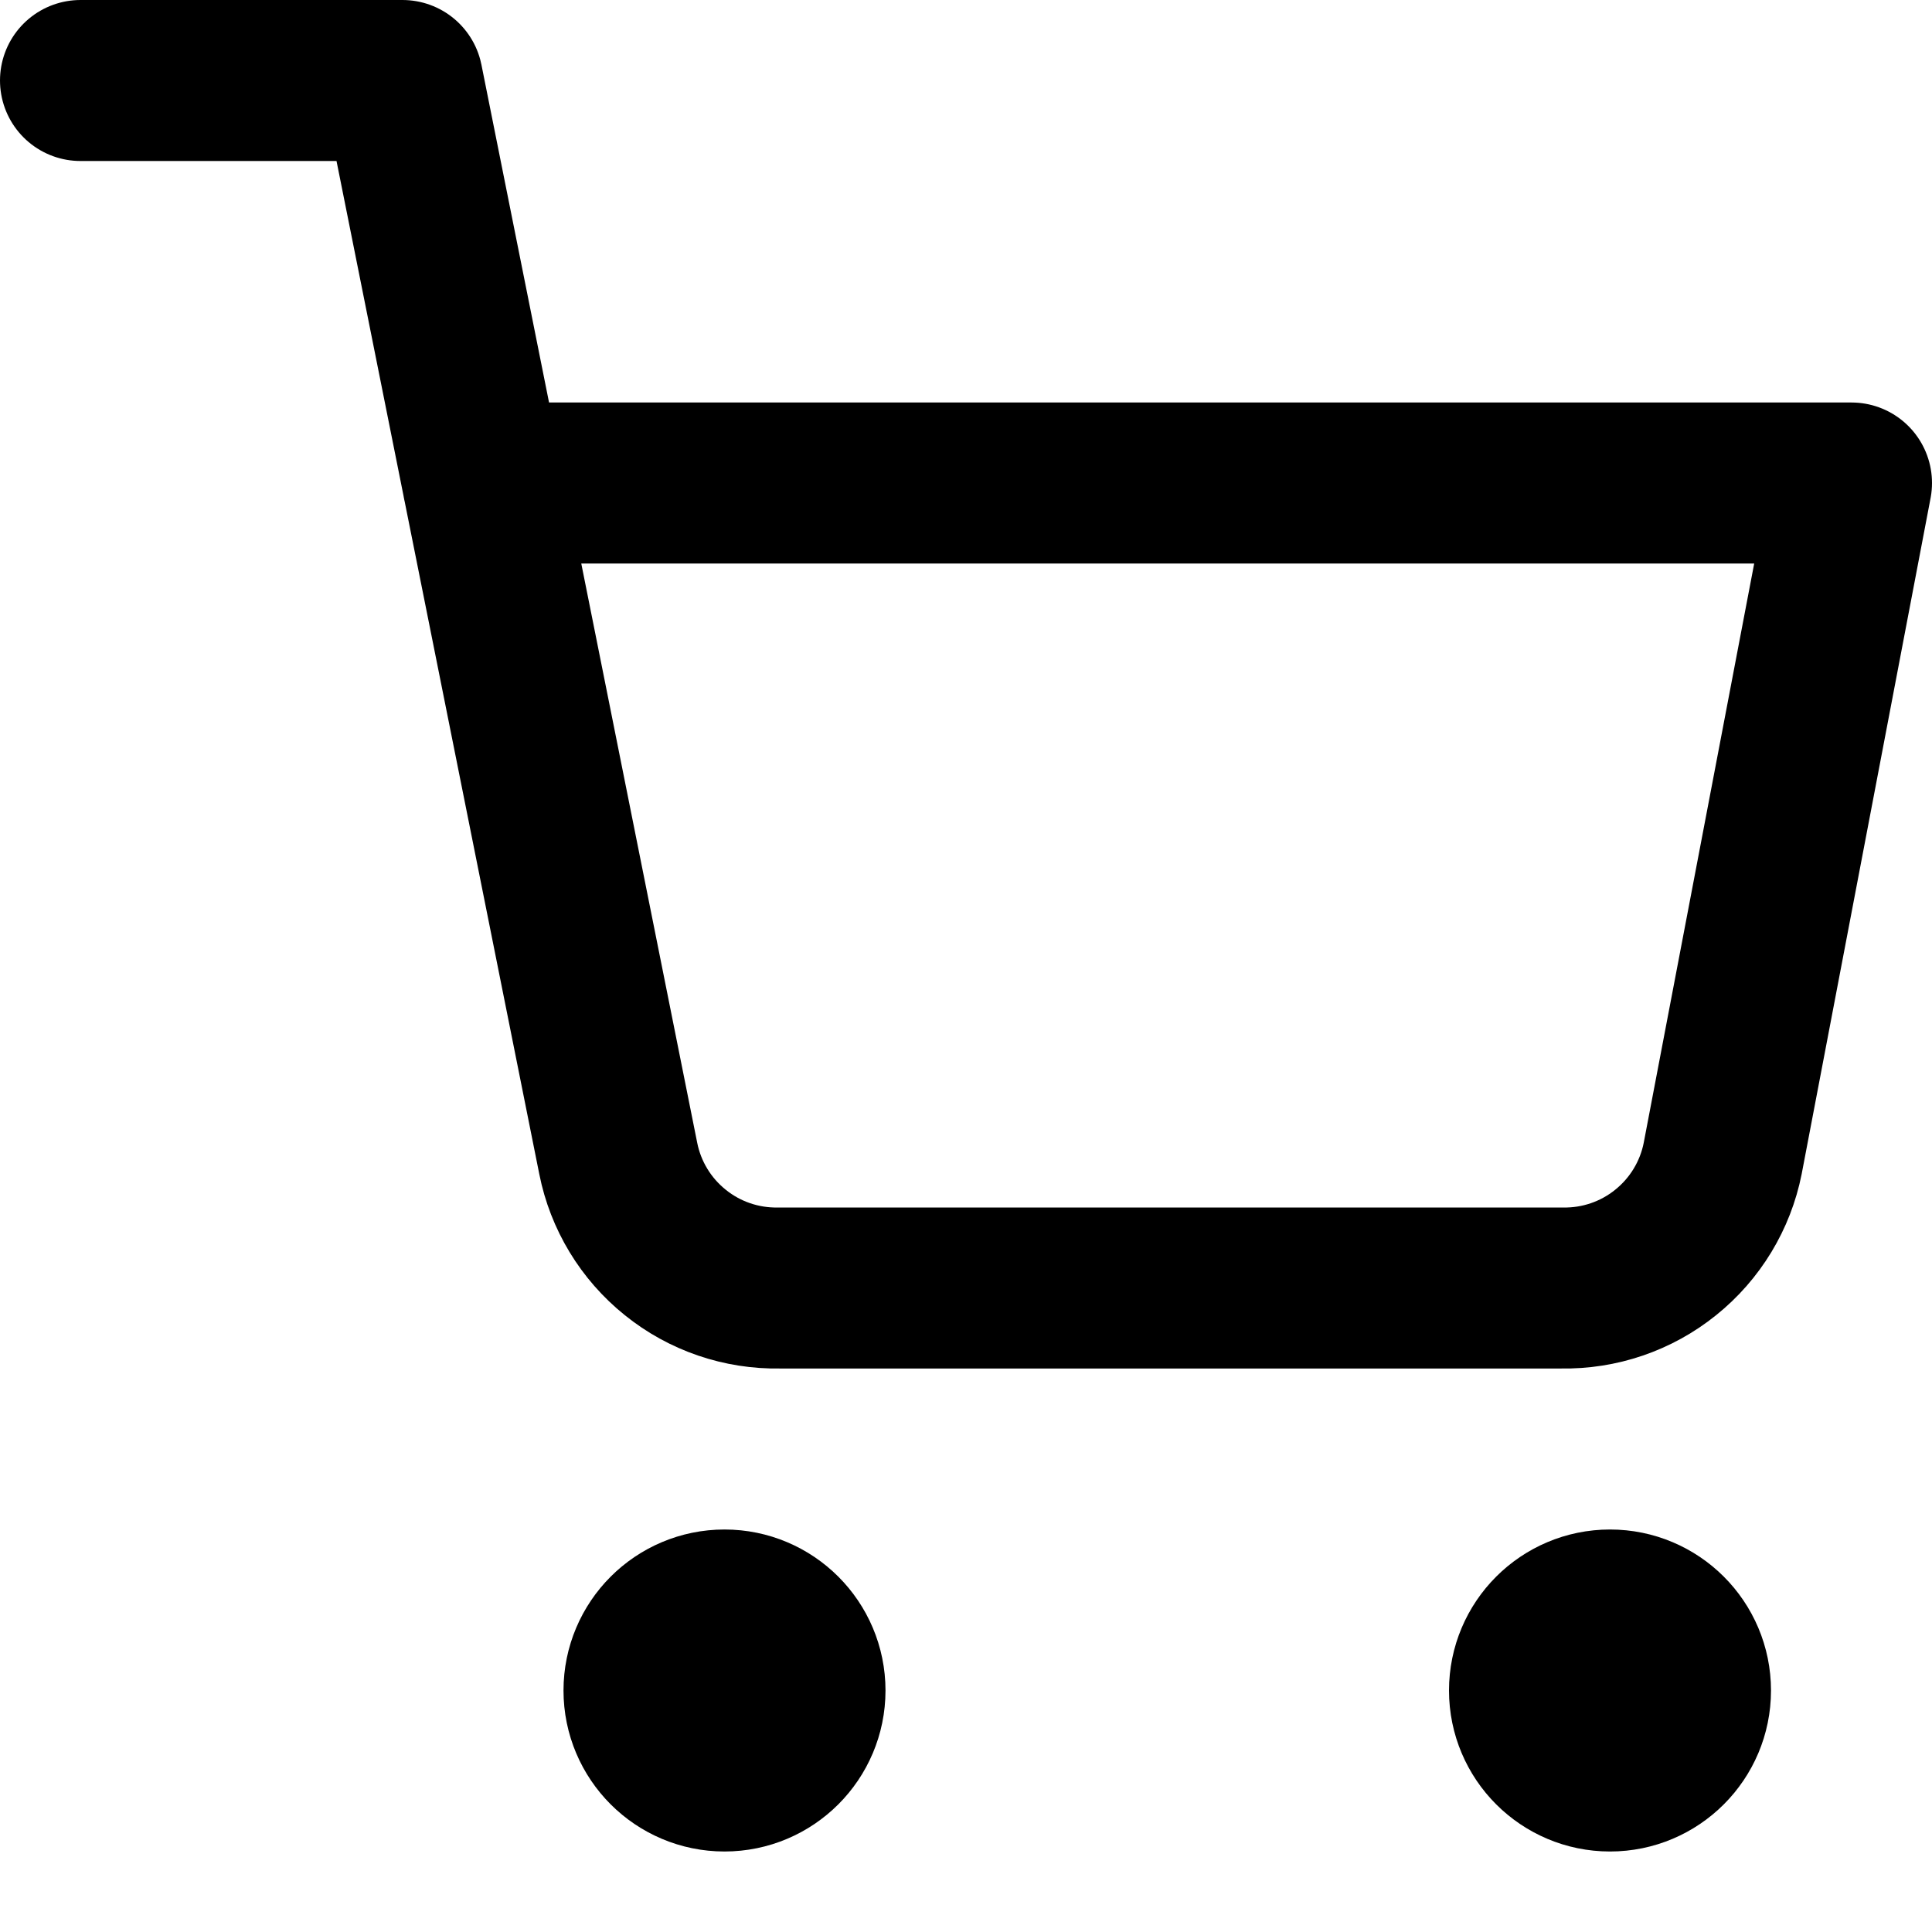
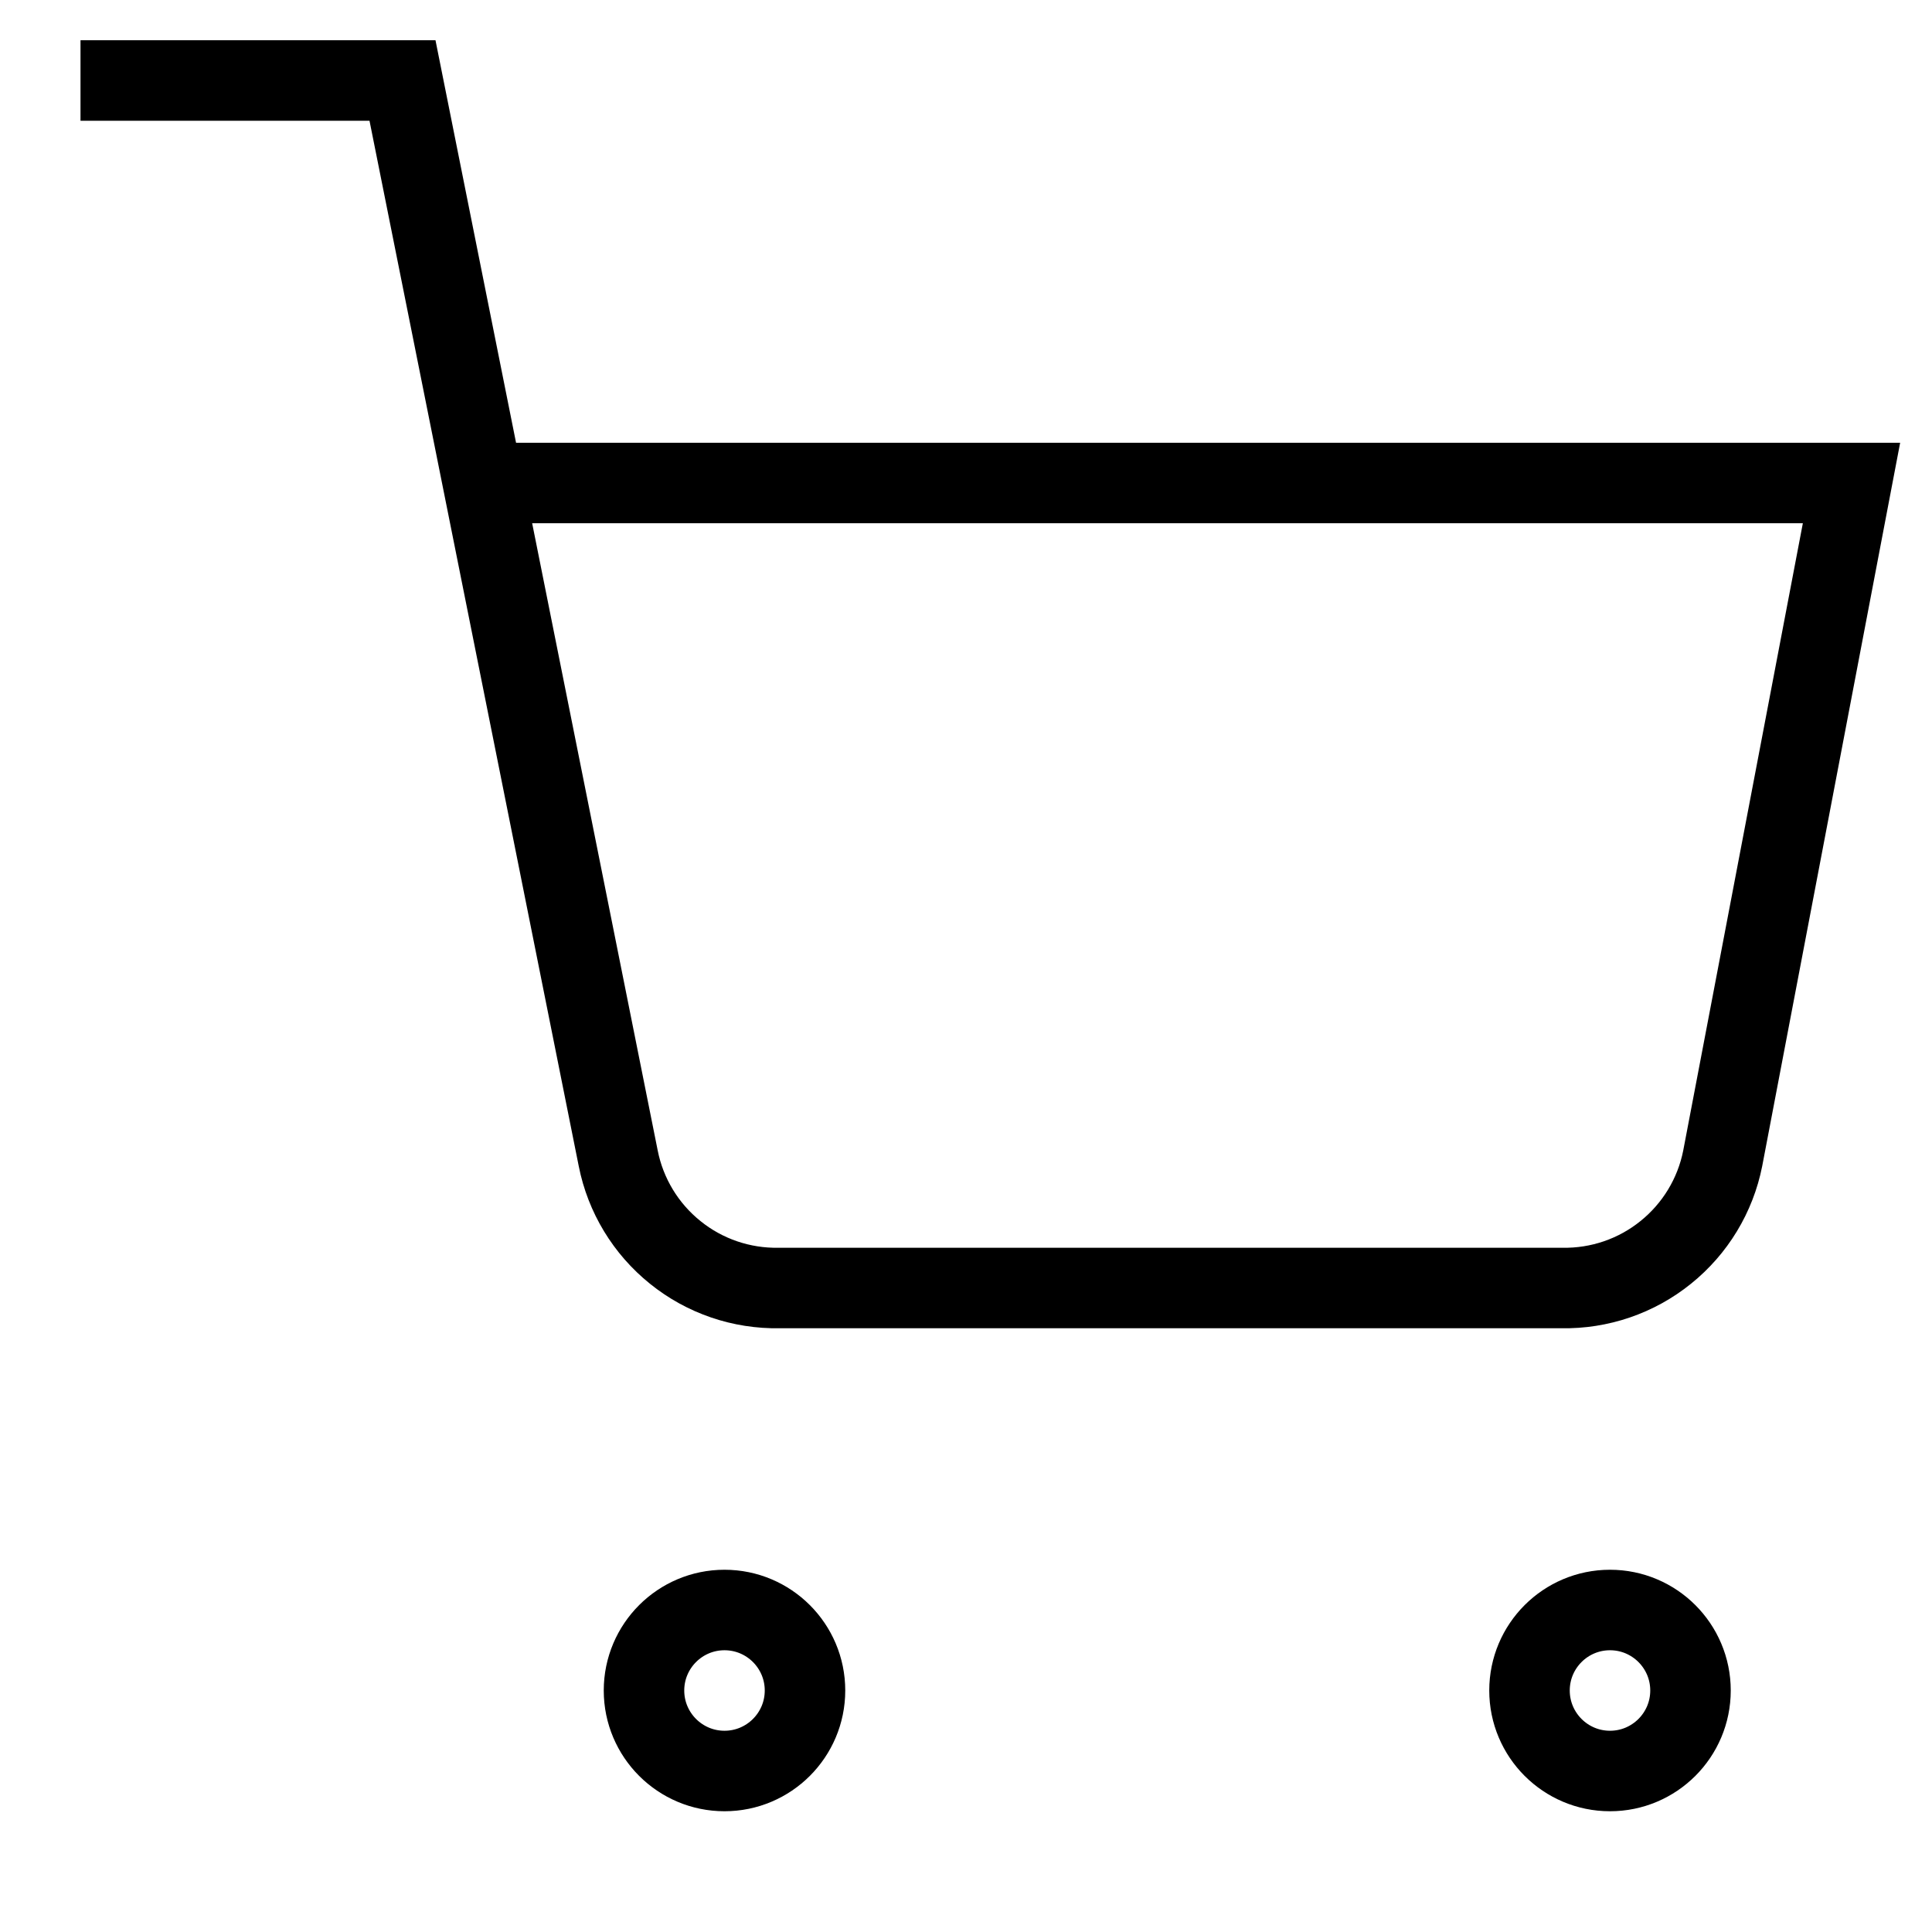
<svg xmlns="http://www.w3.org/2000/svg" width="24" height="24" viewBox="0 0 24 24" fill="none">
-   <path d="M9 22C9.552 22 10 21.552 10 21C10 20.448 9.552 20 9 20C8.448 20 8 20.448 8 21C8 21.552 8.448 22 9 22Z" stroke="black" stroke-width="2" stroke-linecap="round" stroke-linejoin="round" />
-   <path d="M20 22C20.552 22 21 21.552 21 21C21 20.448 20.552 20 20 20C19.448 20 19 20.448 19 21C19 21.552 19.448 22 20 22Z" stroke="black" stroke-width="2" stroke-linecap="round" stroke-linejoin="round" />
-   <path d="M1 1H5L7.68 14.39C7.771 14.85 8.022 15.264 8.388 15.558C8.753 15.853 9.211 16.009 9.68 16H19.4C19.869 16.009 20.327 15.853 20.692 15.558C21.058 15.264 21.309 14.85 21.4 14.39L23 6H6" stroke="black" stroke-width="2" stroke-linecap="round" stroke-linejoin="round" />
+   <path d="M9 22C9.552 22 10 21.552 10 21C10 20.448 9.552 20 9 20C8.448 20 8 20.448 8 21C8 21.552 8.448 22 9 22Z" stroke="black" strokeWidth="2" strokeLinecap="round" strokeLinejoin="round" />
+   <path d="M20 22C20.552 22 21 21.552 21 21C21 20.448 20.552 20 20 20C19.448 20 19 20.448 19 21C19 21.552 19.448 22 20 22Z" stroke="black" strokeWidth="2" strokeLinecap="round" strokeLinejoin="round" />
+   <path d="M1 1H5L7.68 14.39C7.771 14.85 8.022 15.264 8.388 15.558C8.753 15.853 9.211 16.009 9.68 16H19.4C19.869 16.009 20.327 15.853 20.692 15.558C21.058 15.264 21.309 14.85 21.4 14.39L23 6H6" stroke="black" strokeWidth="2" strokeLinecap="round" strokeLinejoin="round" />
</svg>
